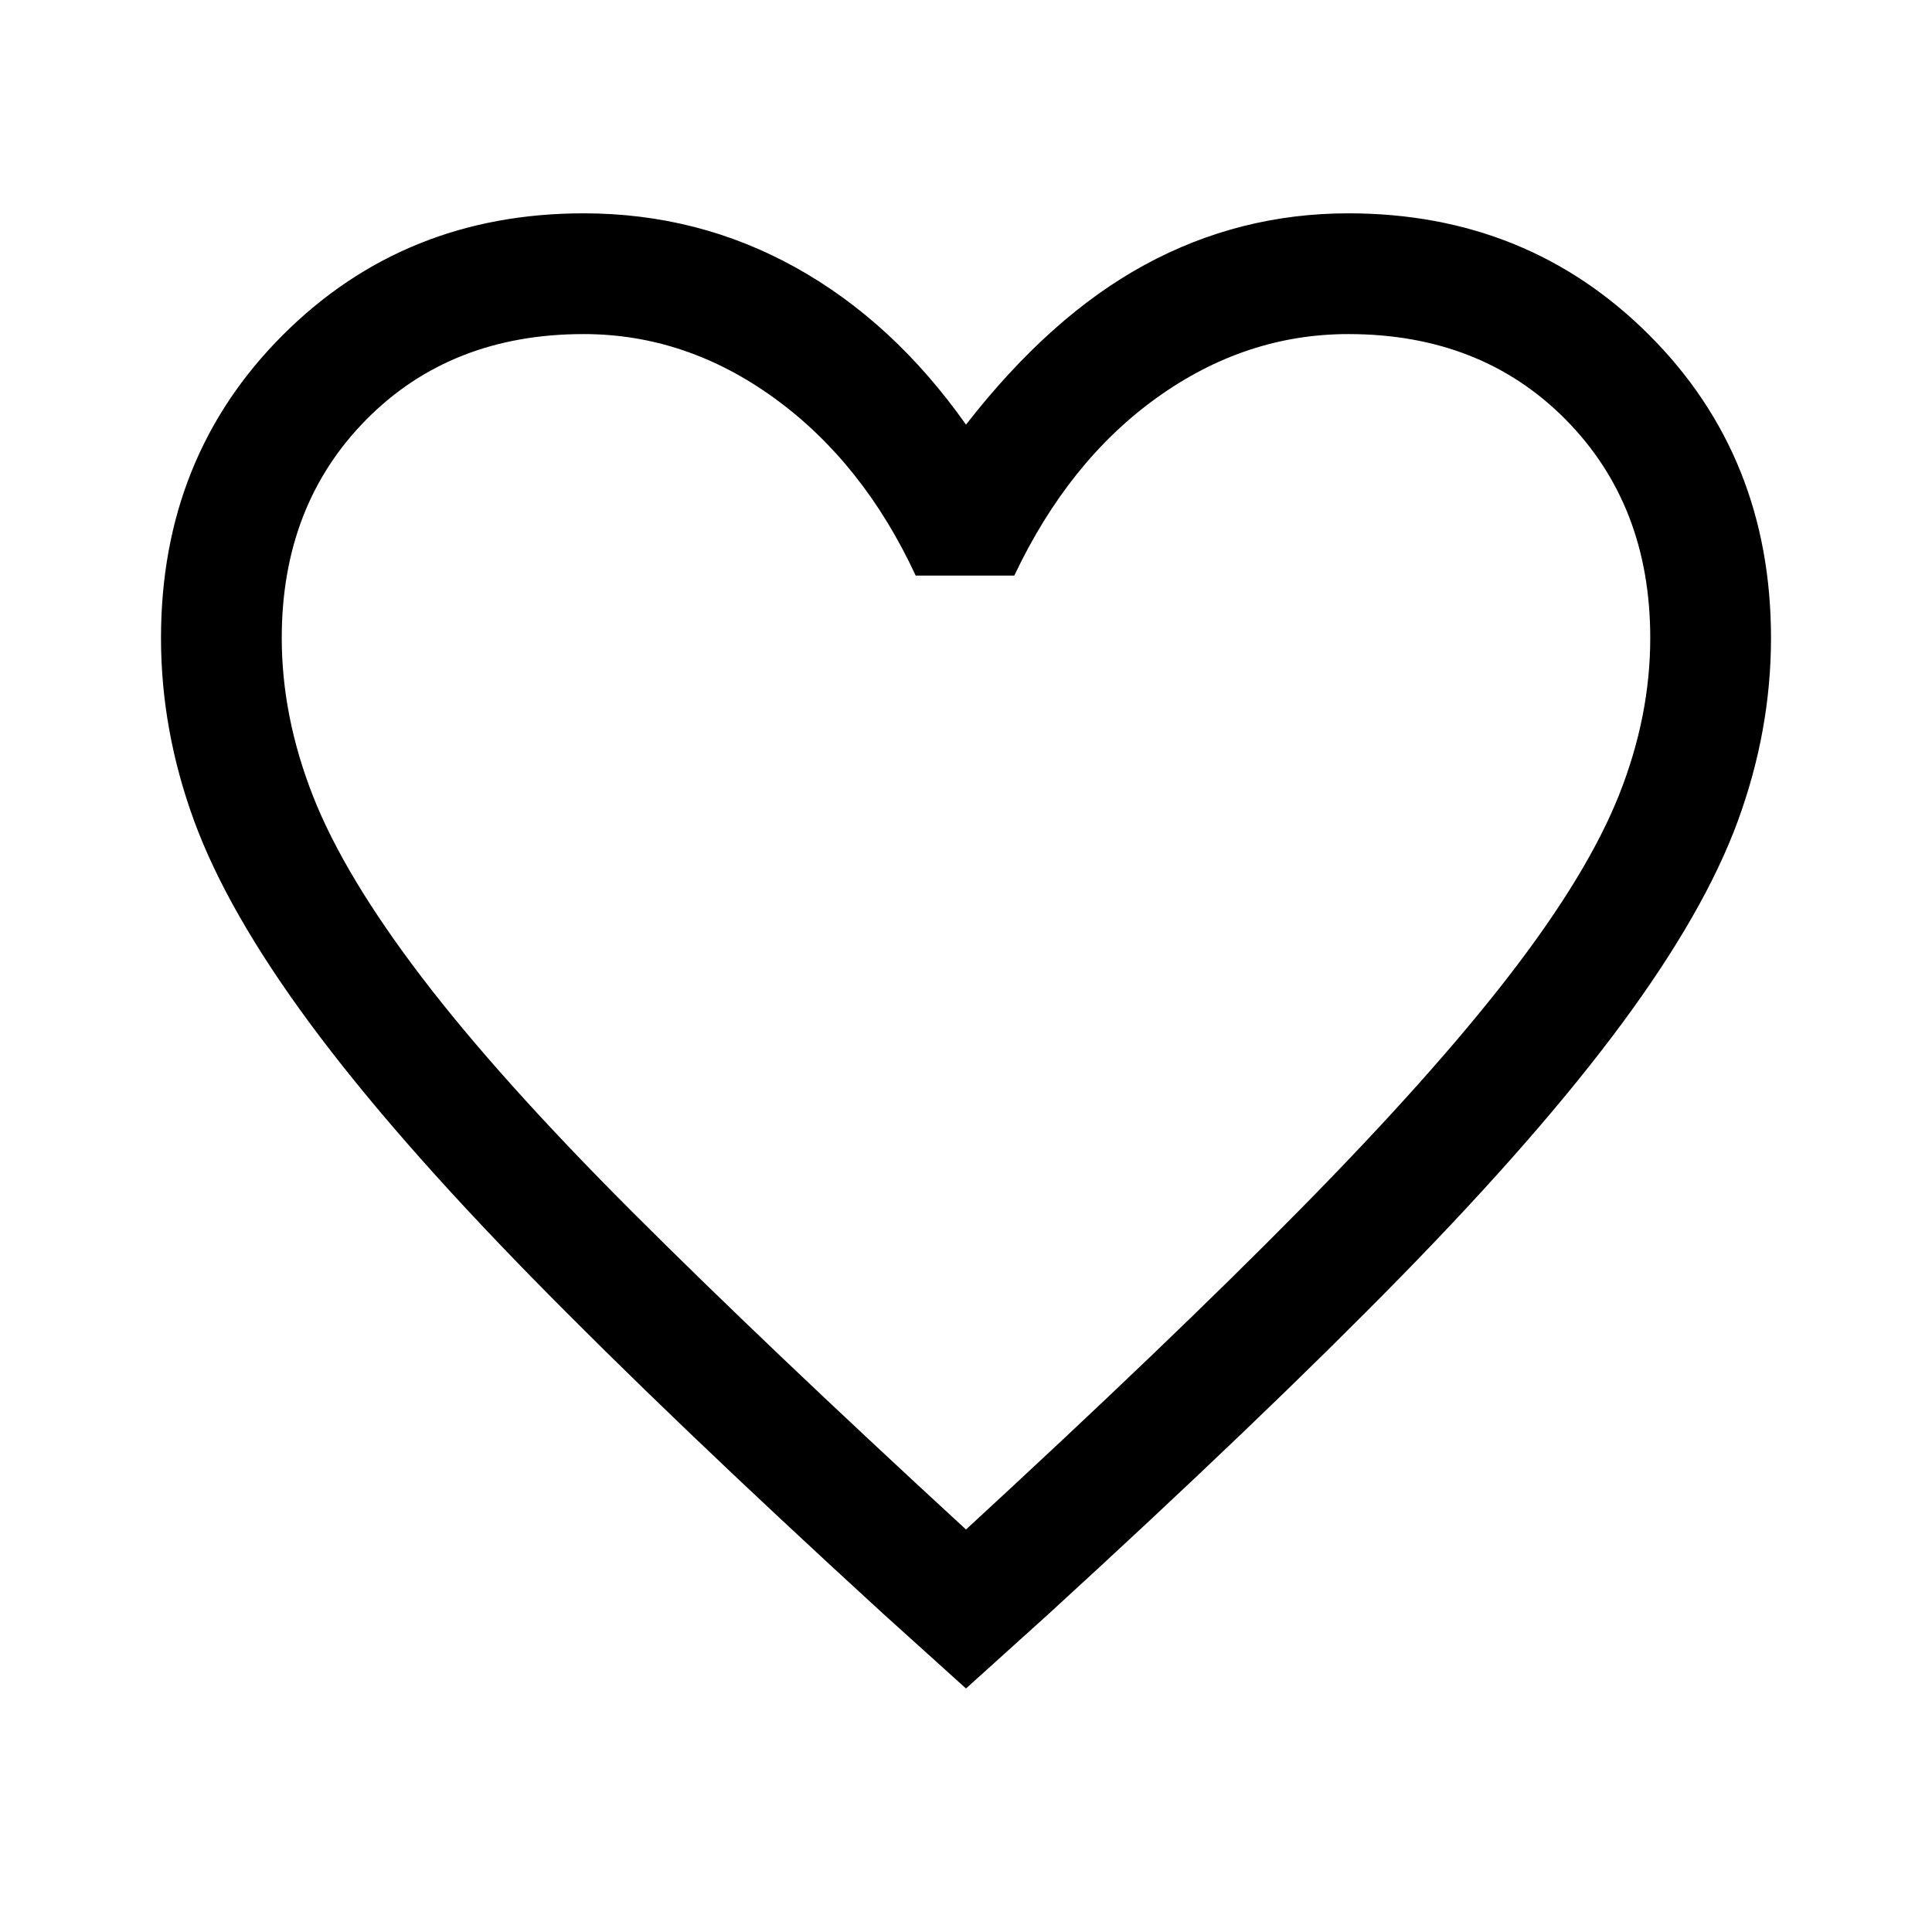
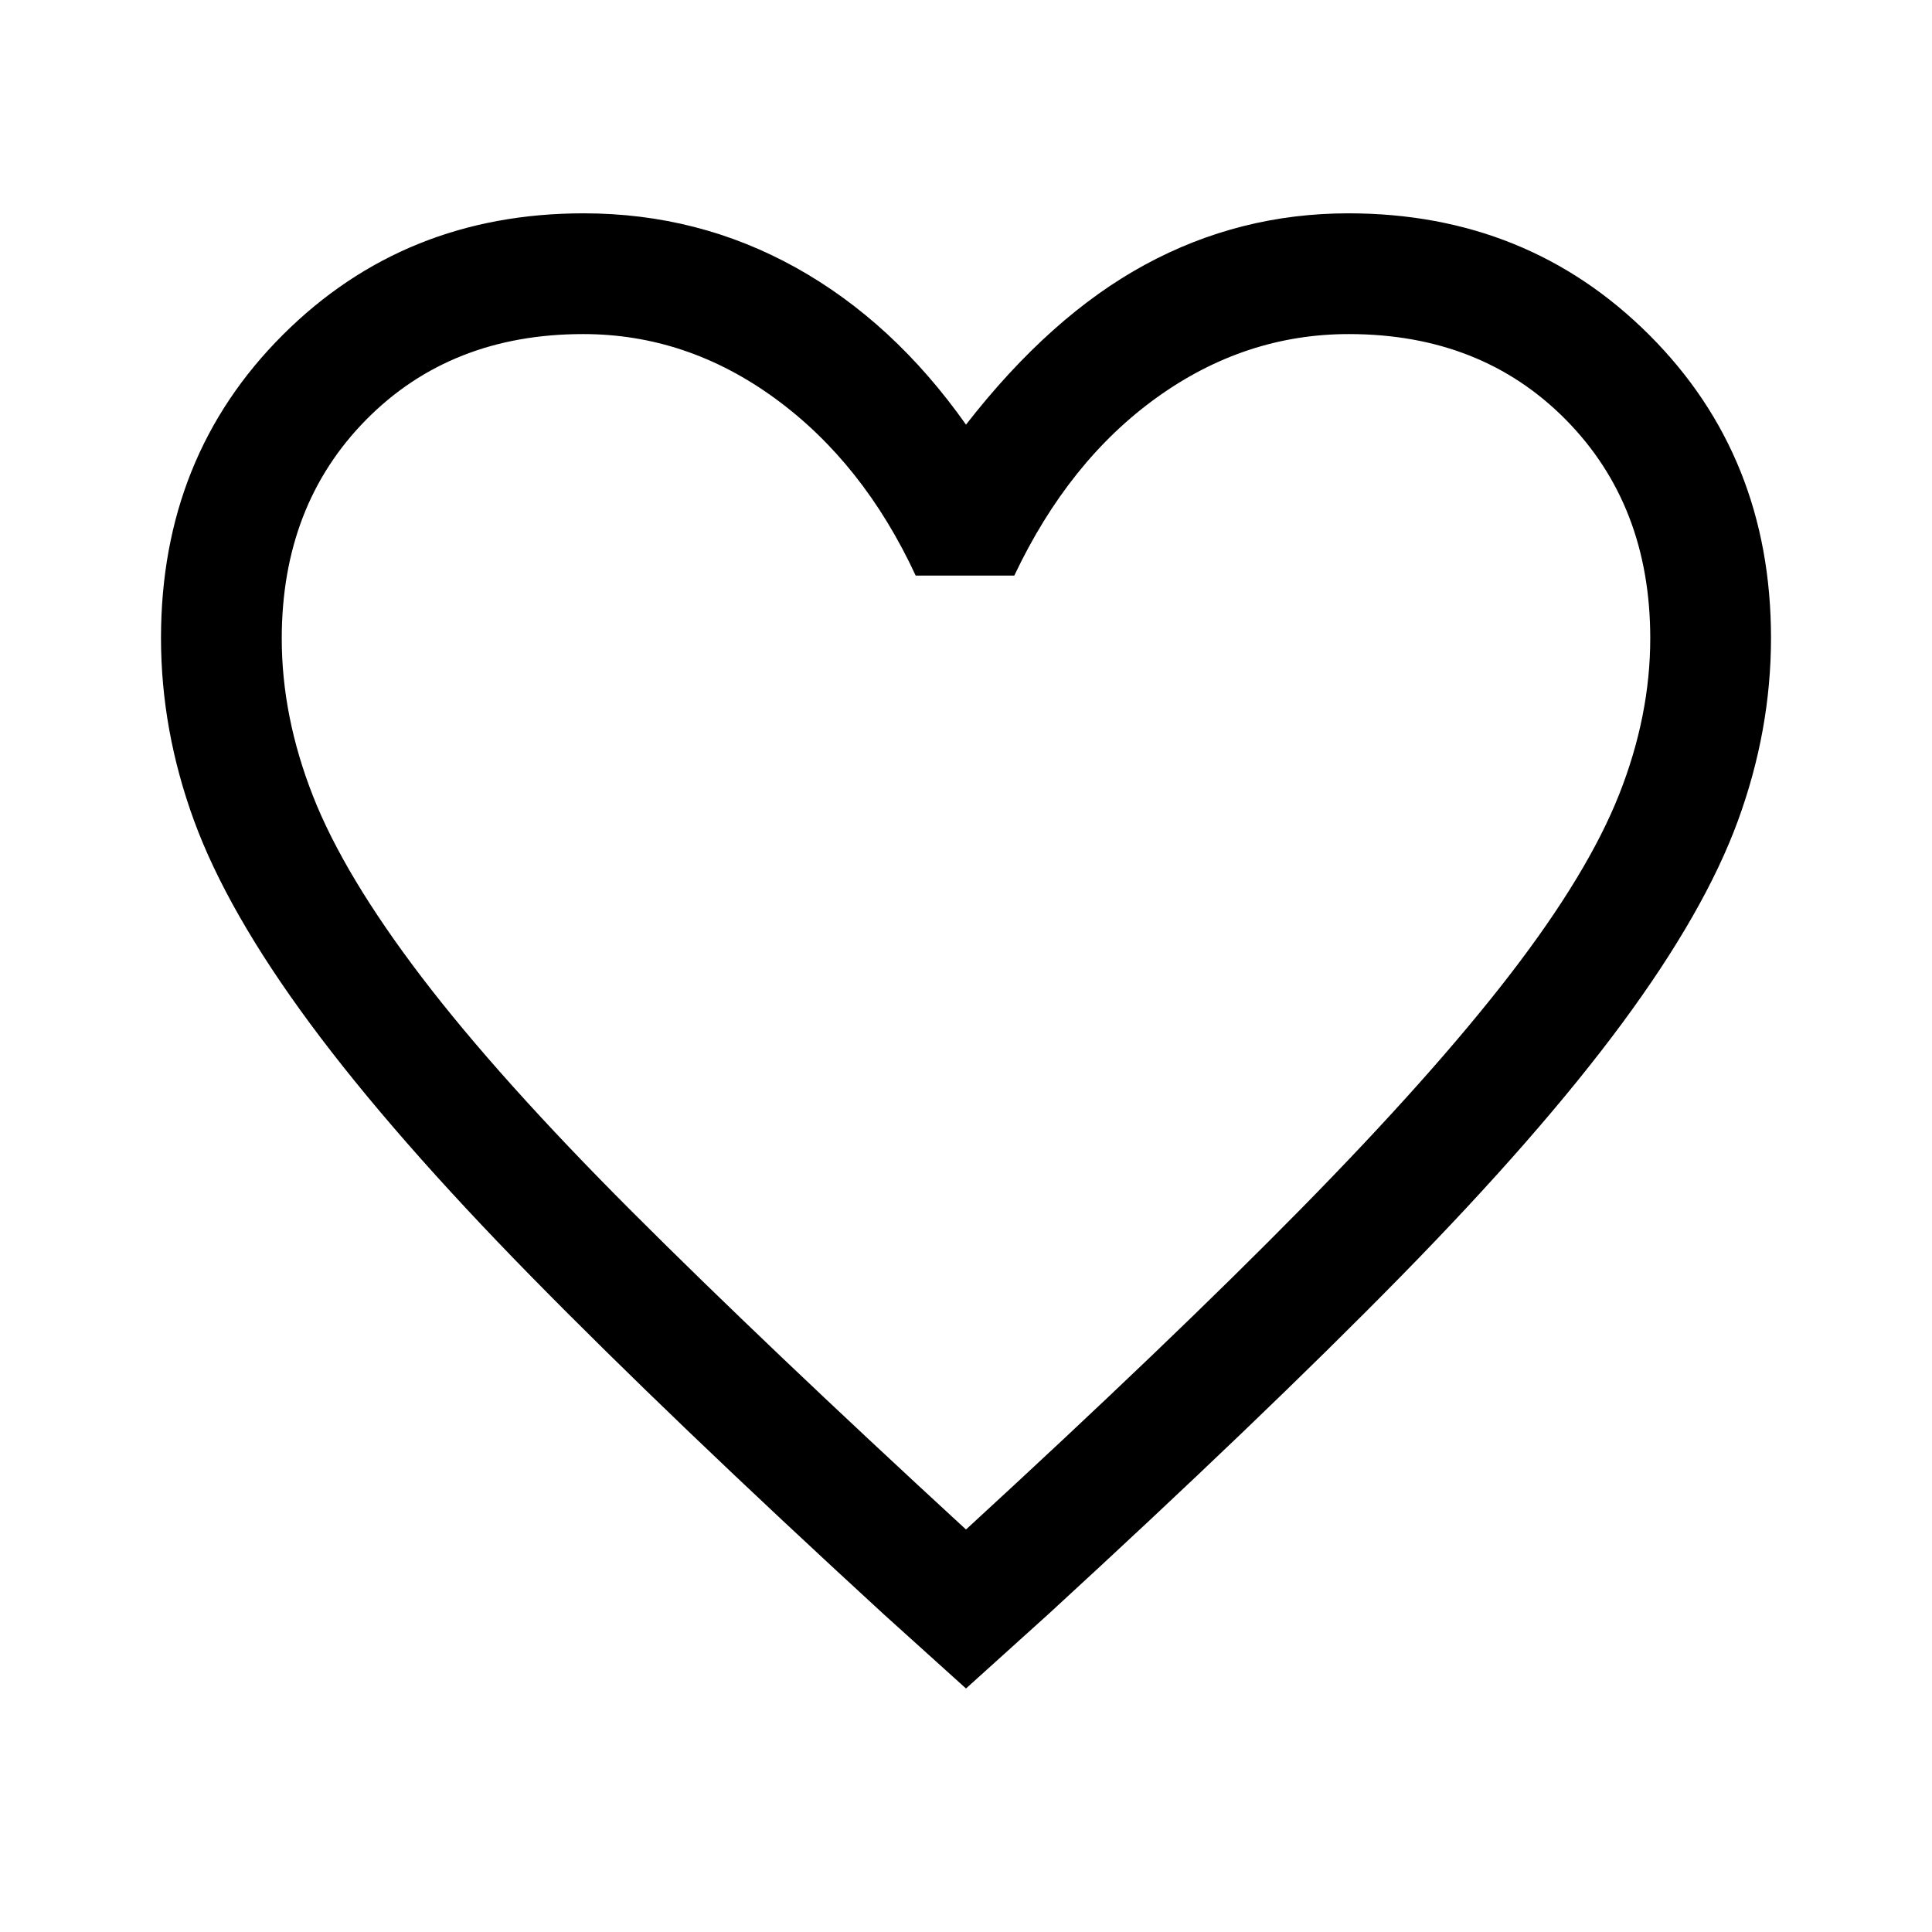
- <svg xmlns="http://www.w3.org/2000/svg" height="48" width="48">
-   <path d="m24 41.95-2.05-1.85q-5.3-4.85-8.75-8.375-3.45-3.525-5.5-6.3T4.825 20.4Q4 18.15 4 15.85q0-4.5 3.025-7.525Q10.05 5.3 14.5 5.3q2.85 0 5.275 1.35Q22.2 8 24 10.55q2.1-2.7 4.45-3.975T33.5 5.3q4.45 0 7.475 3.025Q44 11.35 44 15.85q0 2.3-.825 4.55T40.3 25.425q-2.05 2.775-5.5 6.3T26.05 40.1ZM24 38q5.05-4.65 8.325-7.975 3.275-3.325 5.2-5.825 1.925-2.5 2.7-4.45.775-1.95.775-3.9 0-3.3-2.1-5.425T33.5 8.3q-2.55 0-4.75 1.575T25.2 14.3h-2.45q-1.3-2.8-3.5-4.4-2.2-1.6-4.75-1.6-3.3 0-5.4 2.125Q7 12.55 7 15.85q0 1.95.775 3.925.775 1.975 2.7 4.5Q12.4 26.8 15.7 30.1 19 33.4 24 38Zm0-14.85Z" />
+ <svg xmlns="http://www.w3.org/2000/svg" height="48" viewBox="0 96 960 960" width="48">
+   <path d="m480 935-41-37q-105.768-97.121-174.884-167.561Q195 660 154 604.5T96.5 504Q80 459 80 413q0-90.155 60.5-150.577Q201 202 290 202q57 0 105.5 27t84.5 78q42-54 89-79.5T670 202q89 0 149.5 60.423Q880 322.845 880 413q0 46-16.5 91T806 604.5Q765 660 695.884 730.439 626.768 800.879 521 898l-41 37Zm0-79q101.236-92.995 166.618-159.498Q712 630 750.5 580t54-89.135q15.5-39.136 15.5-77.72Q820 347 778 304.5T670.225 262q-51.524 0-95.375 31.5Q531 325 504 382h-49q-26-56-69.85-88-43.851-32-95.375-32Q224 262 182 304.5t-42 108.816Q140 452 155.5 491.5t54 90Q248 632 314 698t166 158Zm0-297Z" />
</svg>
